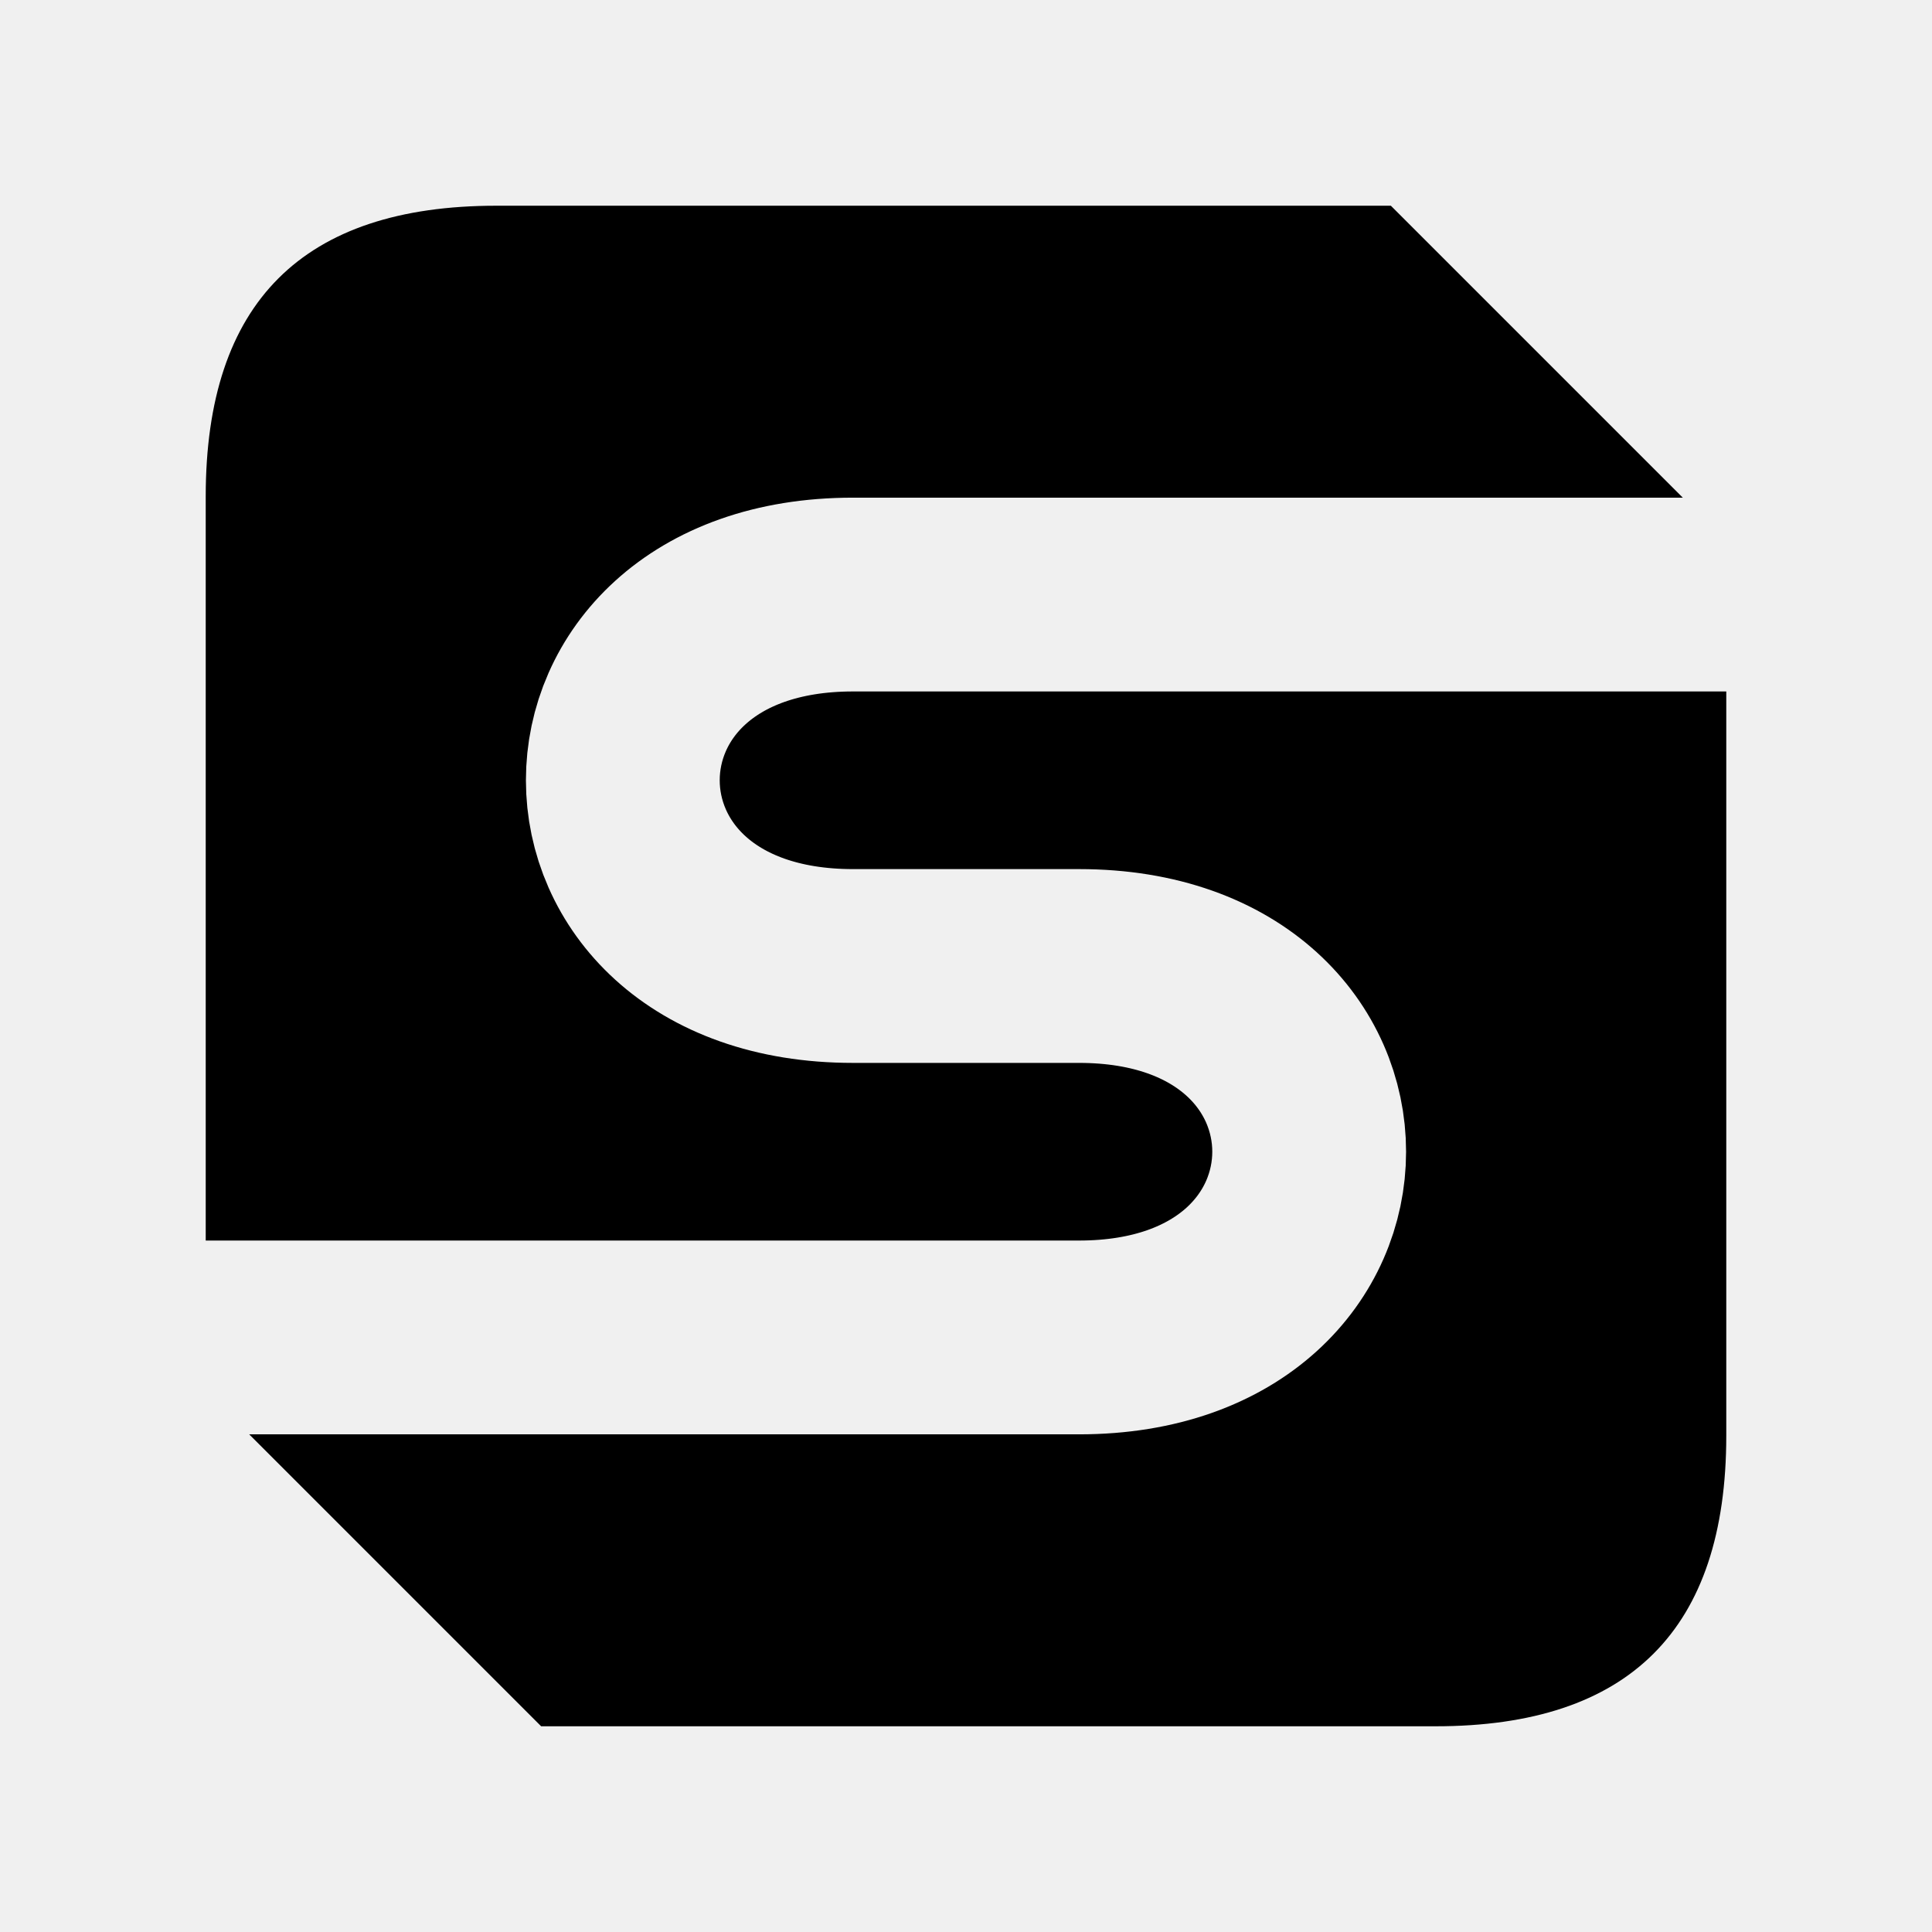
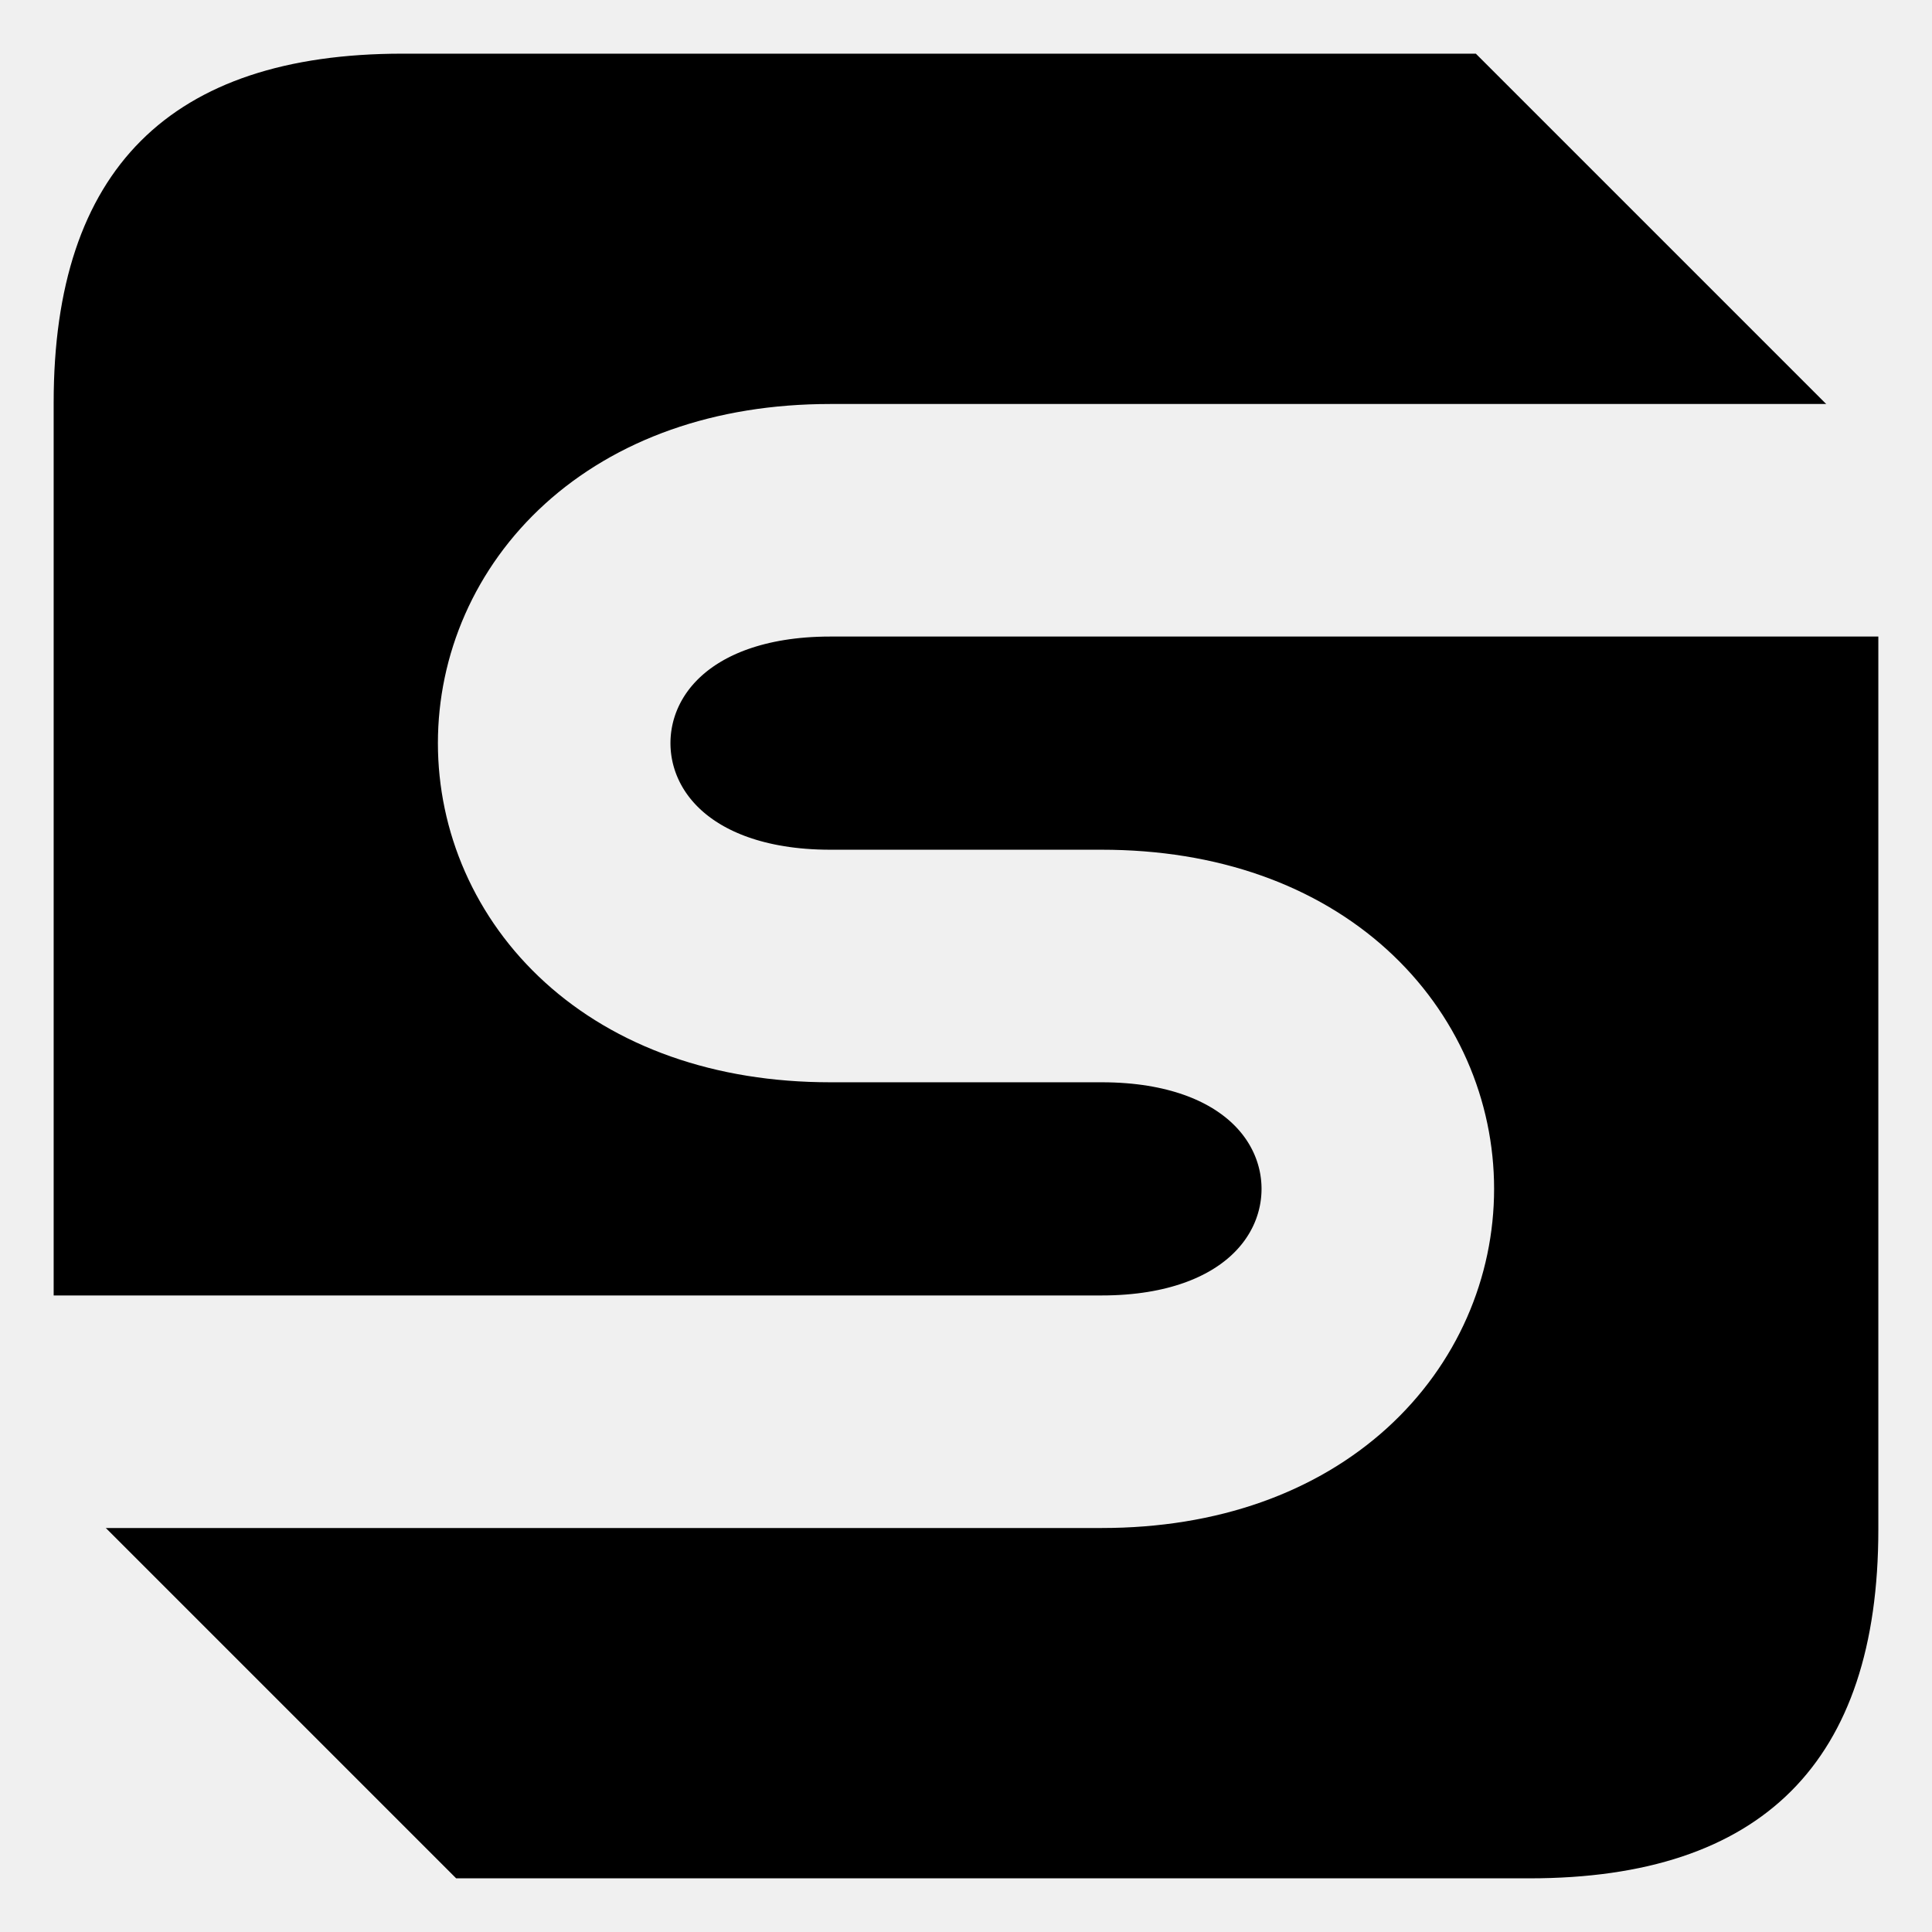
- <svg xmlns="http://www.w3.org/2000/svg" width="96" height="96" viewBox="0 0 96 96" role="img" aria-labelledby="title">
+ <svg xmlns="http://www.w3.org/2000/svg" width="96" height="96" viewBox="8 8 80 80" role="img" aria-labelledby="title">
  <style>:root{color:#000}@media(prefers-color-scheme:dark){:root{color:#fff}}</style>
  <defs>
    <mask id="reserve-2C-ouvert-mini-noir" maskUnits="userSpaceOnUse" x="0" y="0" width="72" height="72">
      <rect width="72" height="72" fill="white" />
      <g fill="black" style="color:black">
        <g transform="translate(10 10) scale(.7222222)">
          <path d="M90 13H29C10 13 10 36 29 36H43C62 36 62 59 43 59H-15" fill="none" stroke="currentColor" stroke-width="12" stroke-linecap="butt" />
        </g>
      </g>
    </mask>
  </defs>
  <g fill="currentColor" stroke="none">
    <g style="color:inherit">
      <g transform="translate(8 8) scale(1.111111)">
        <path mask="url(#reserve-2C-ouvert-mini-noir)" d="M15 2H55L70 17V57Q70 70 57 70H17L2 55V15Q2 2 15 2Z" />
      </g>
    </g>
  </g>
</svg>
